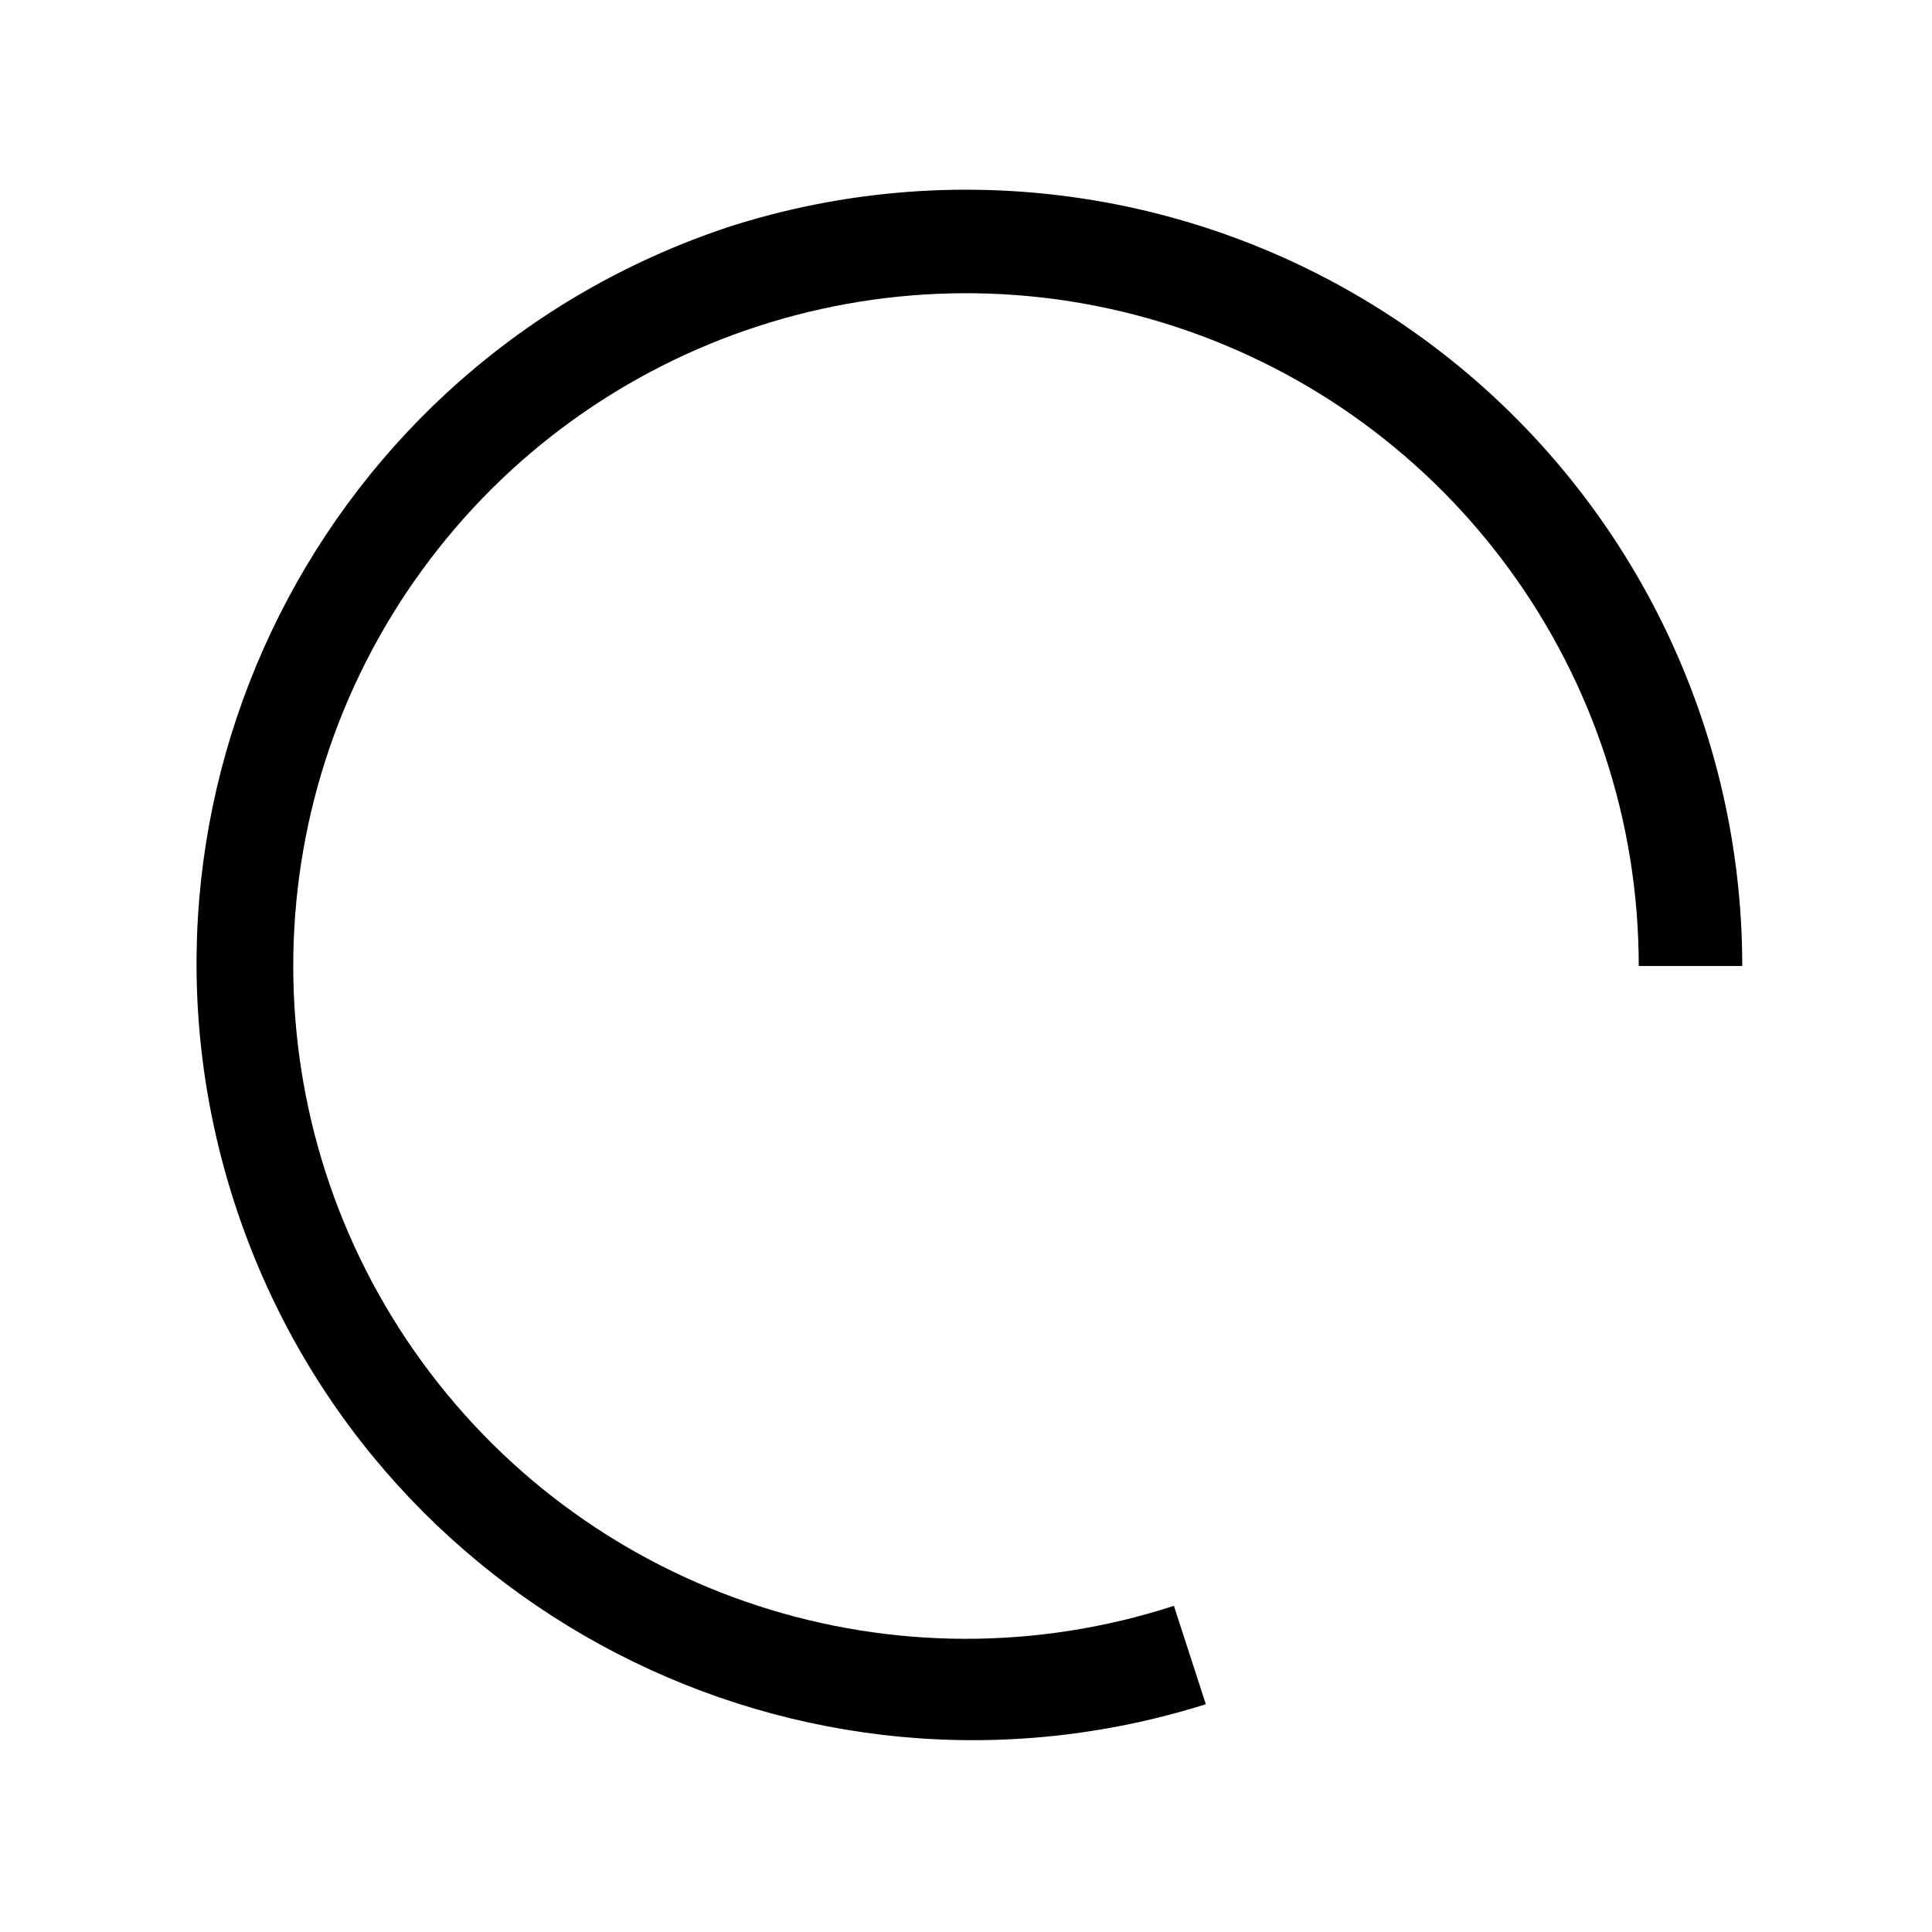
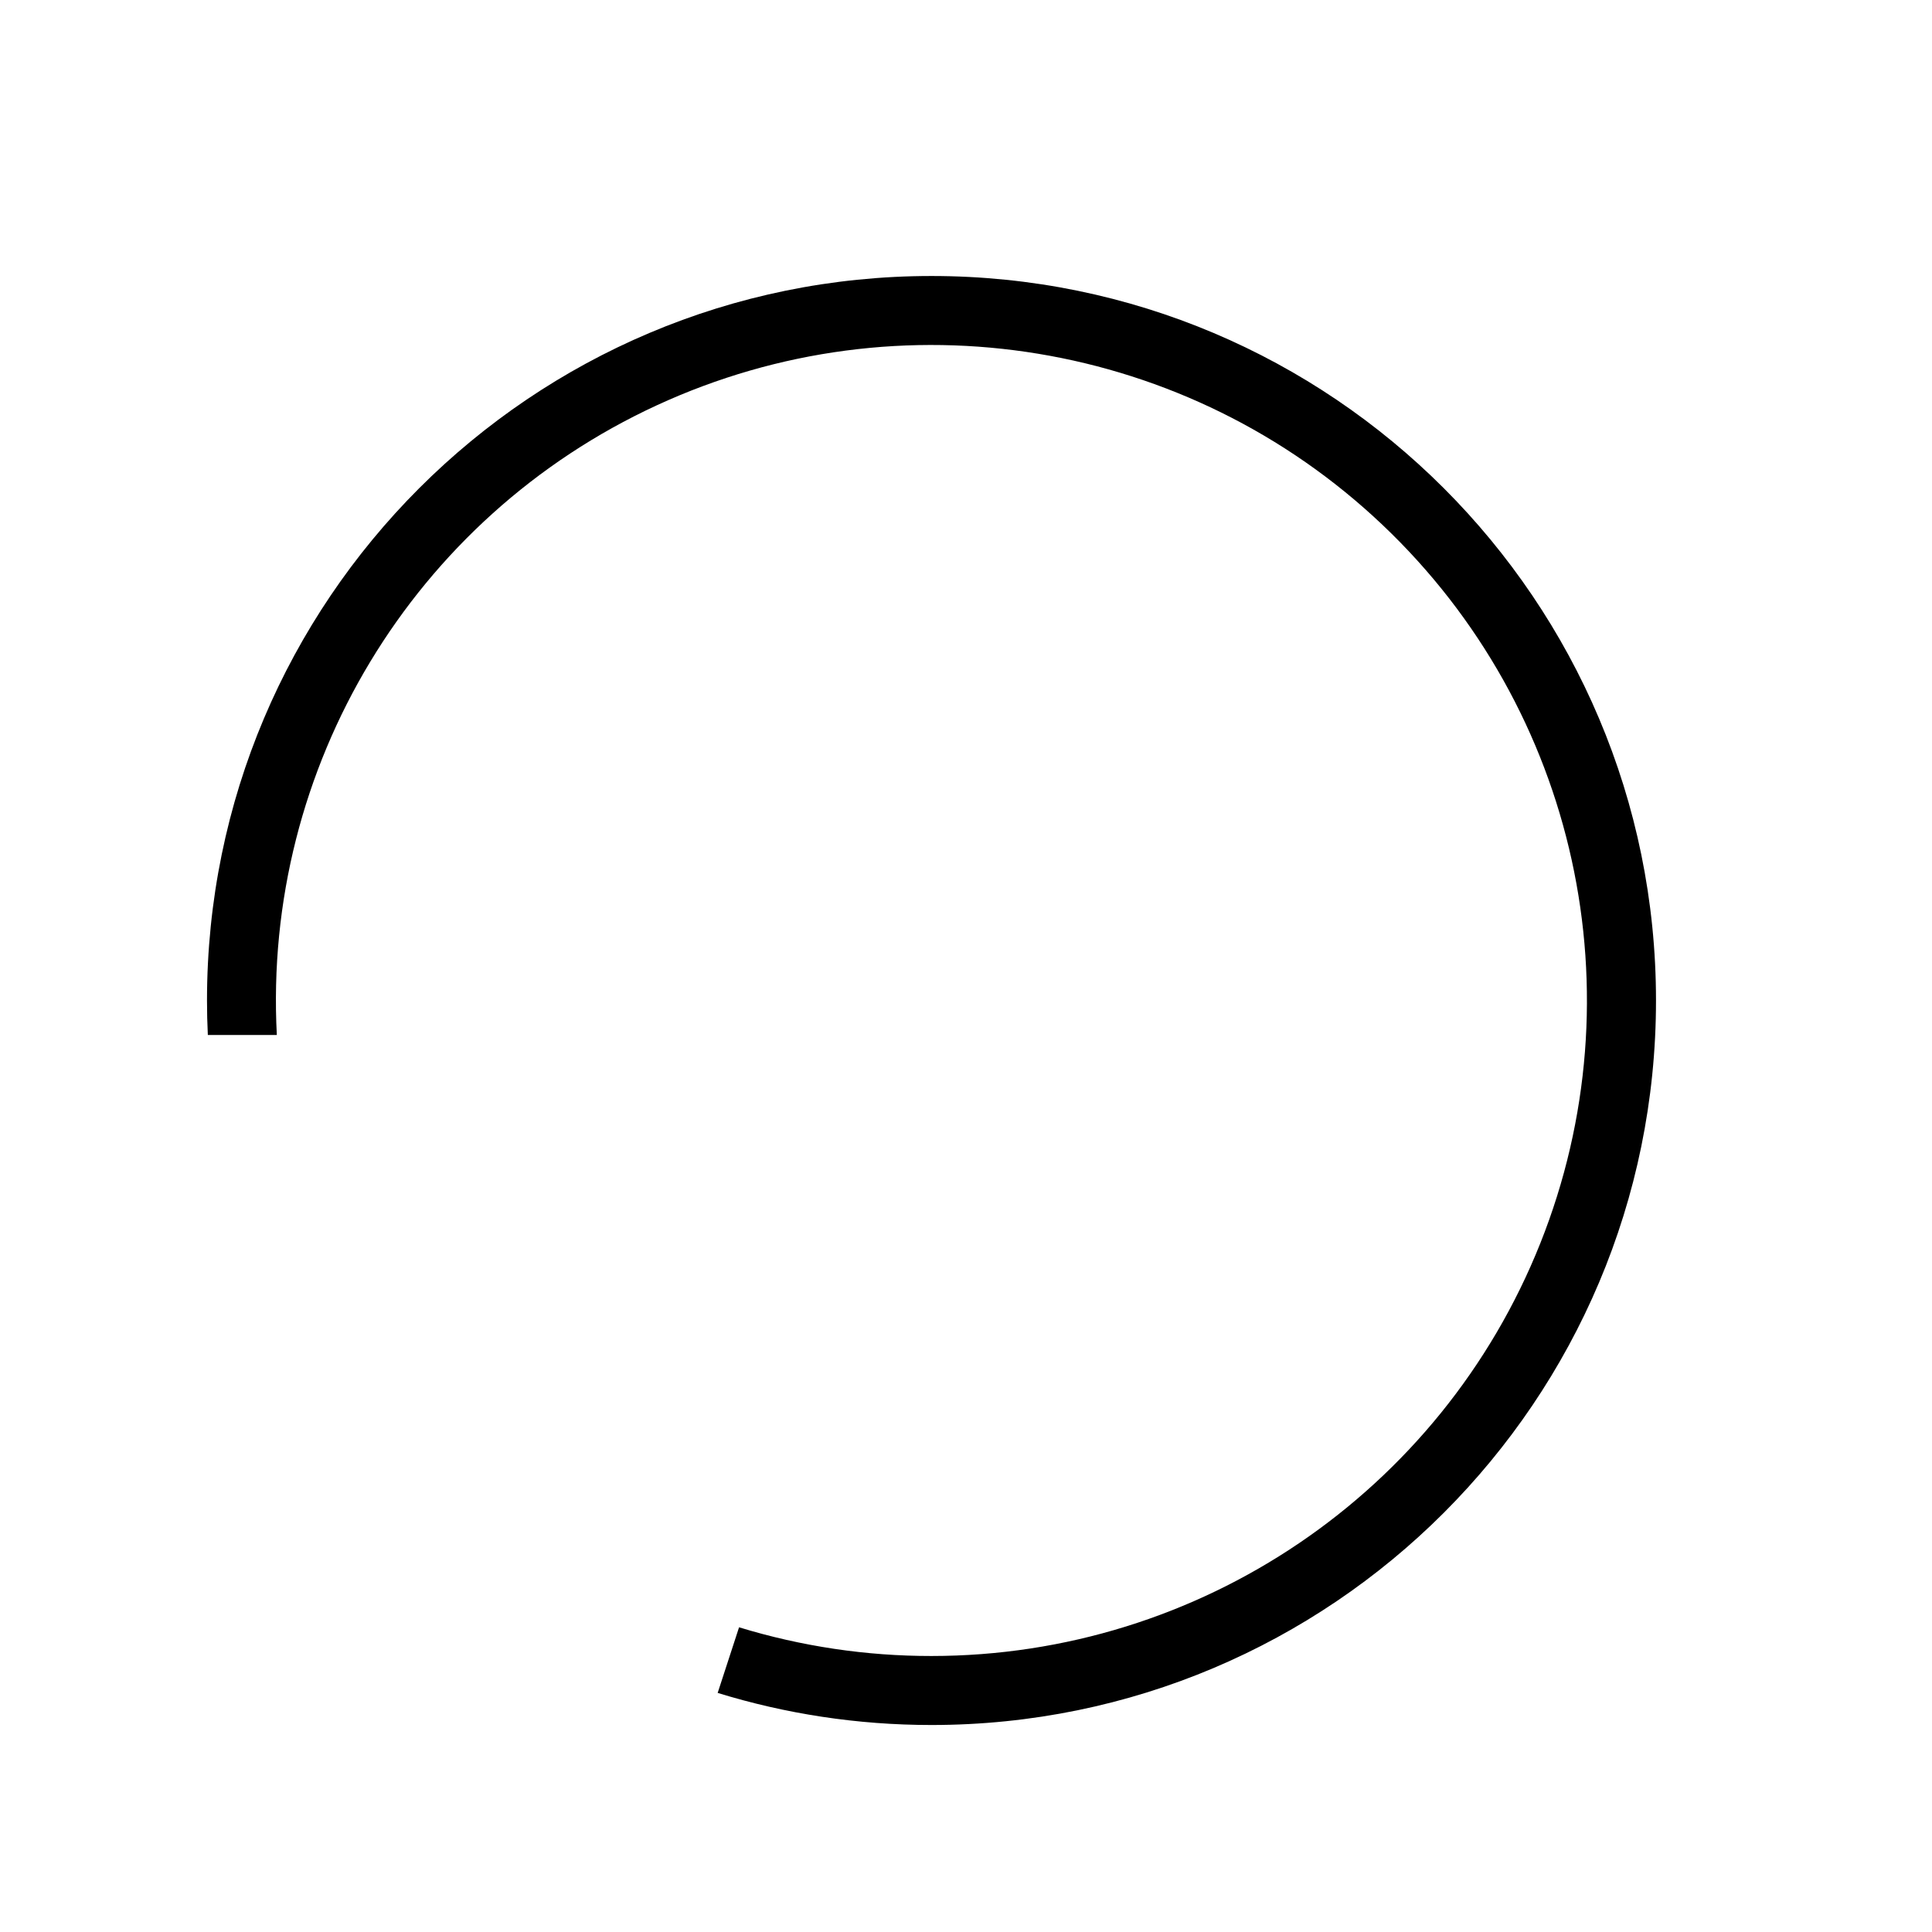
<svg xmlns="http://www.w3.org/2000/svg" id="svg-update-status" width="28" height="28" viewBox="0 0 28 28">
-   <path d="M10.524 3.3A11.25 11.25 0 0 1 25.25 14h-1.5a9.75 9.75 0 1 0-6.737 9.273l.463 1.426a11.25 11.25 0 0 1-6.952-21.398Z" />
+   <path d="M24 14.5C24 8.701 19.299 4 13.5 4S3 8.701 3 14.5c0 .168.004.334.012.5h1a9.5 9.5 0 1 1 9.487 9 9.5 9.5 0 0 1-2.788-.416l-.31.951c.98.302 2.02.465 3.099.465C19.299 25 24 20.299 24 14.5Z" />
</svg>
